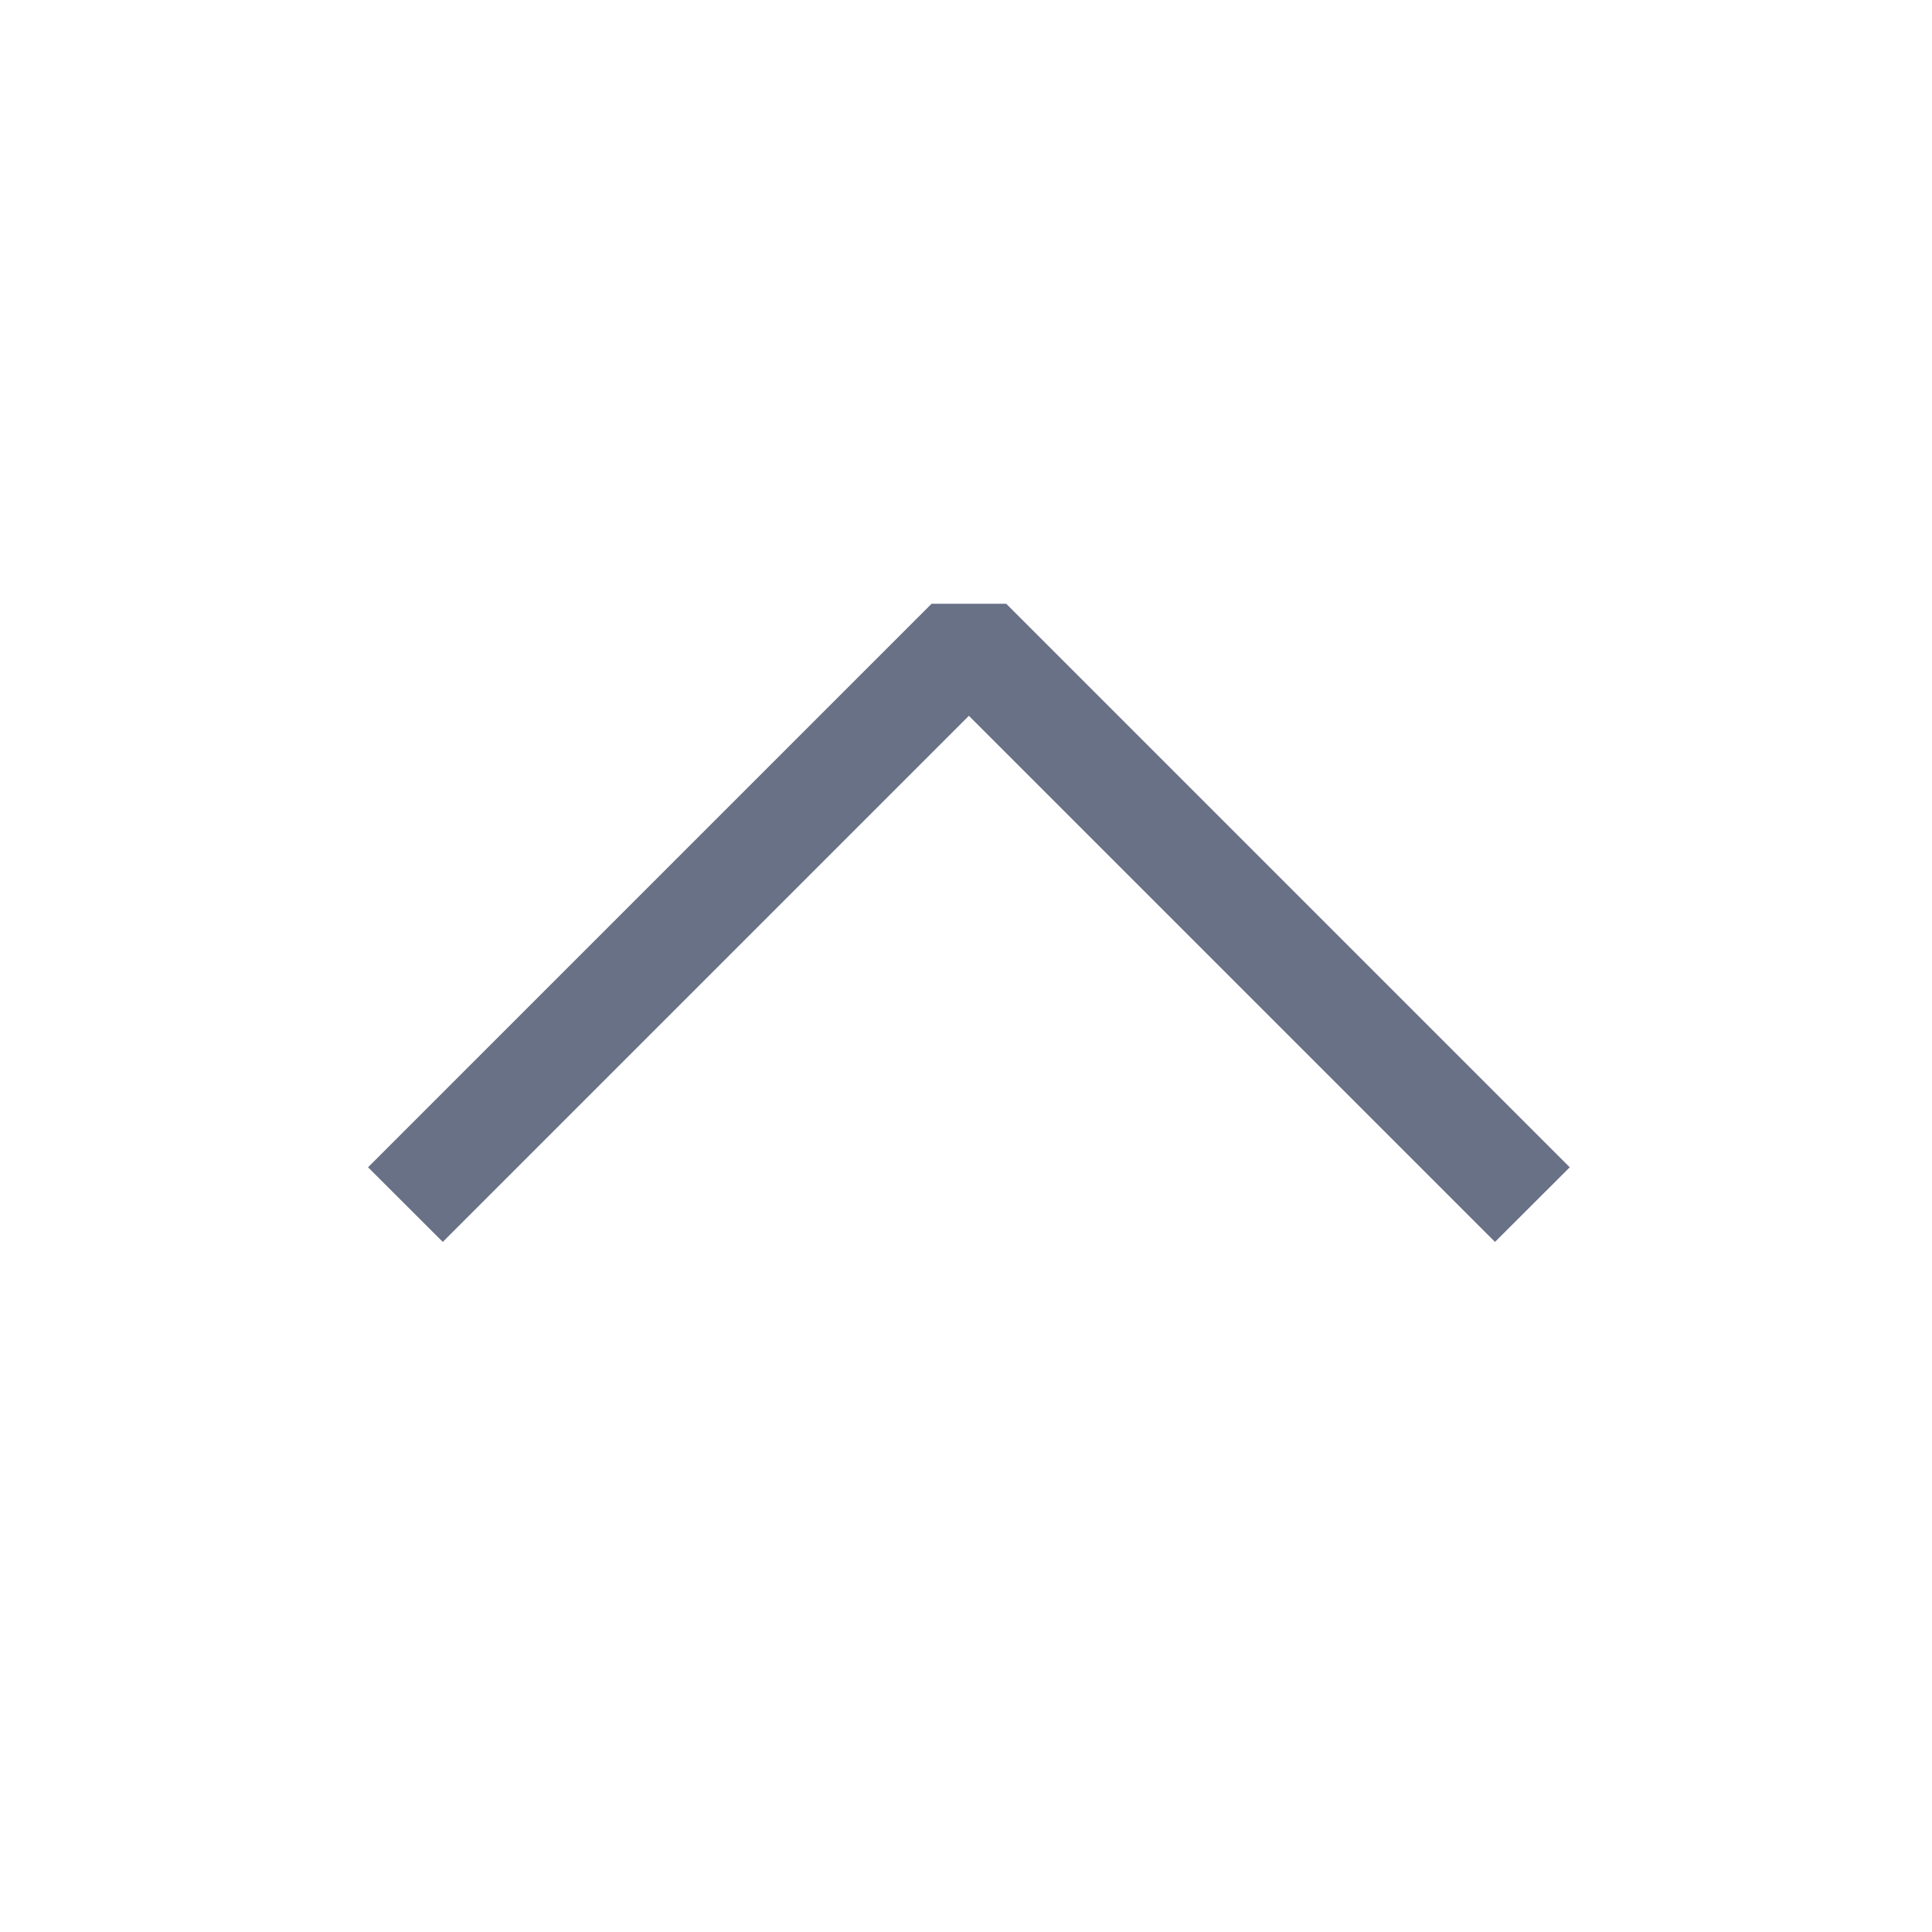
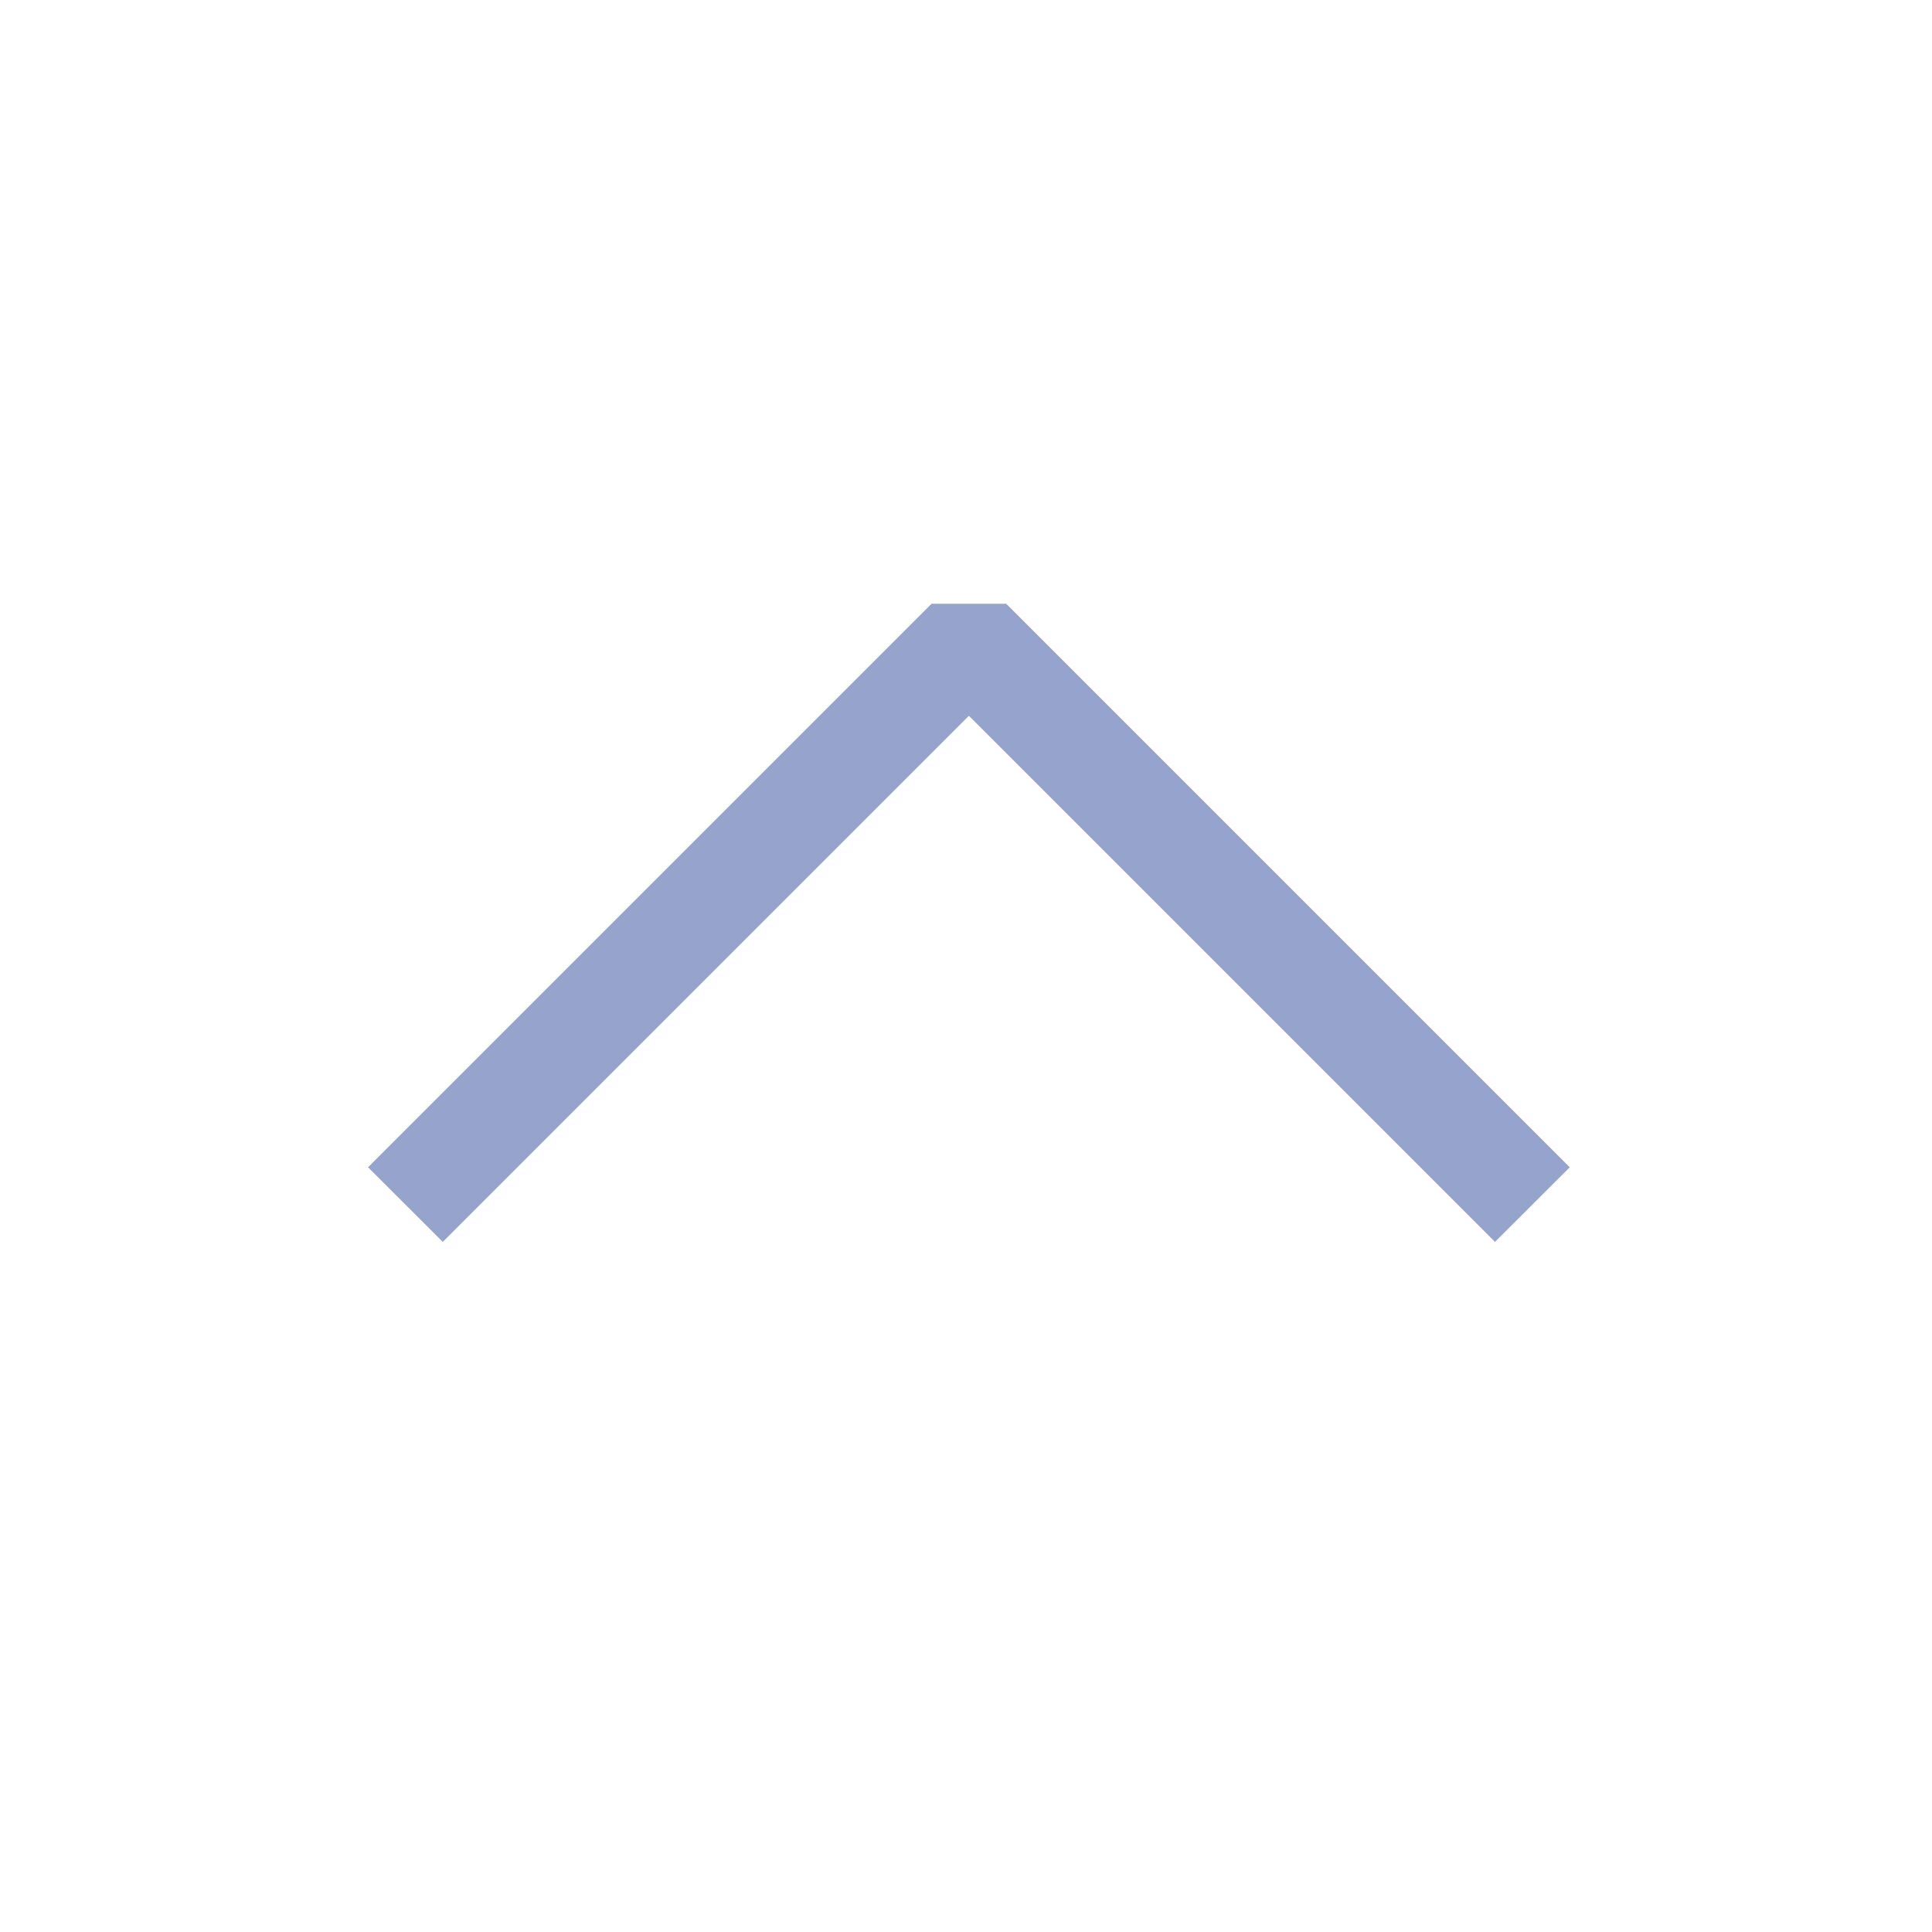
<svg xmlns="http://www.w3.org/2000/svg" width="16" height="16" viewBox="0 0 16 16" fill="none">
-   <path fill-rule="evenodd" clip-rule="evenodd" d="M8.024 5.928L3.667 10.285L3.048 9.667L7.715 5L8.333 5L13 9.667L12.381 10.285L8.024 5.928Z" fill="#697187" />
+   <path fill-rule="evenodd" clip-rule="evenodd" d="M8.024 5.928L3.667 10.285L3.048 9.667L7.715 5L8.333 5L13 9.667L12.381 10.285L8.024 5.928Z" fill="#96a4cd" />
</svg>
